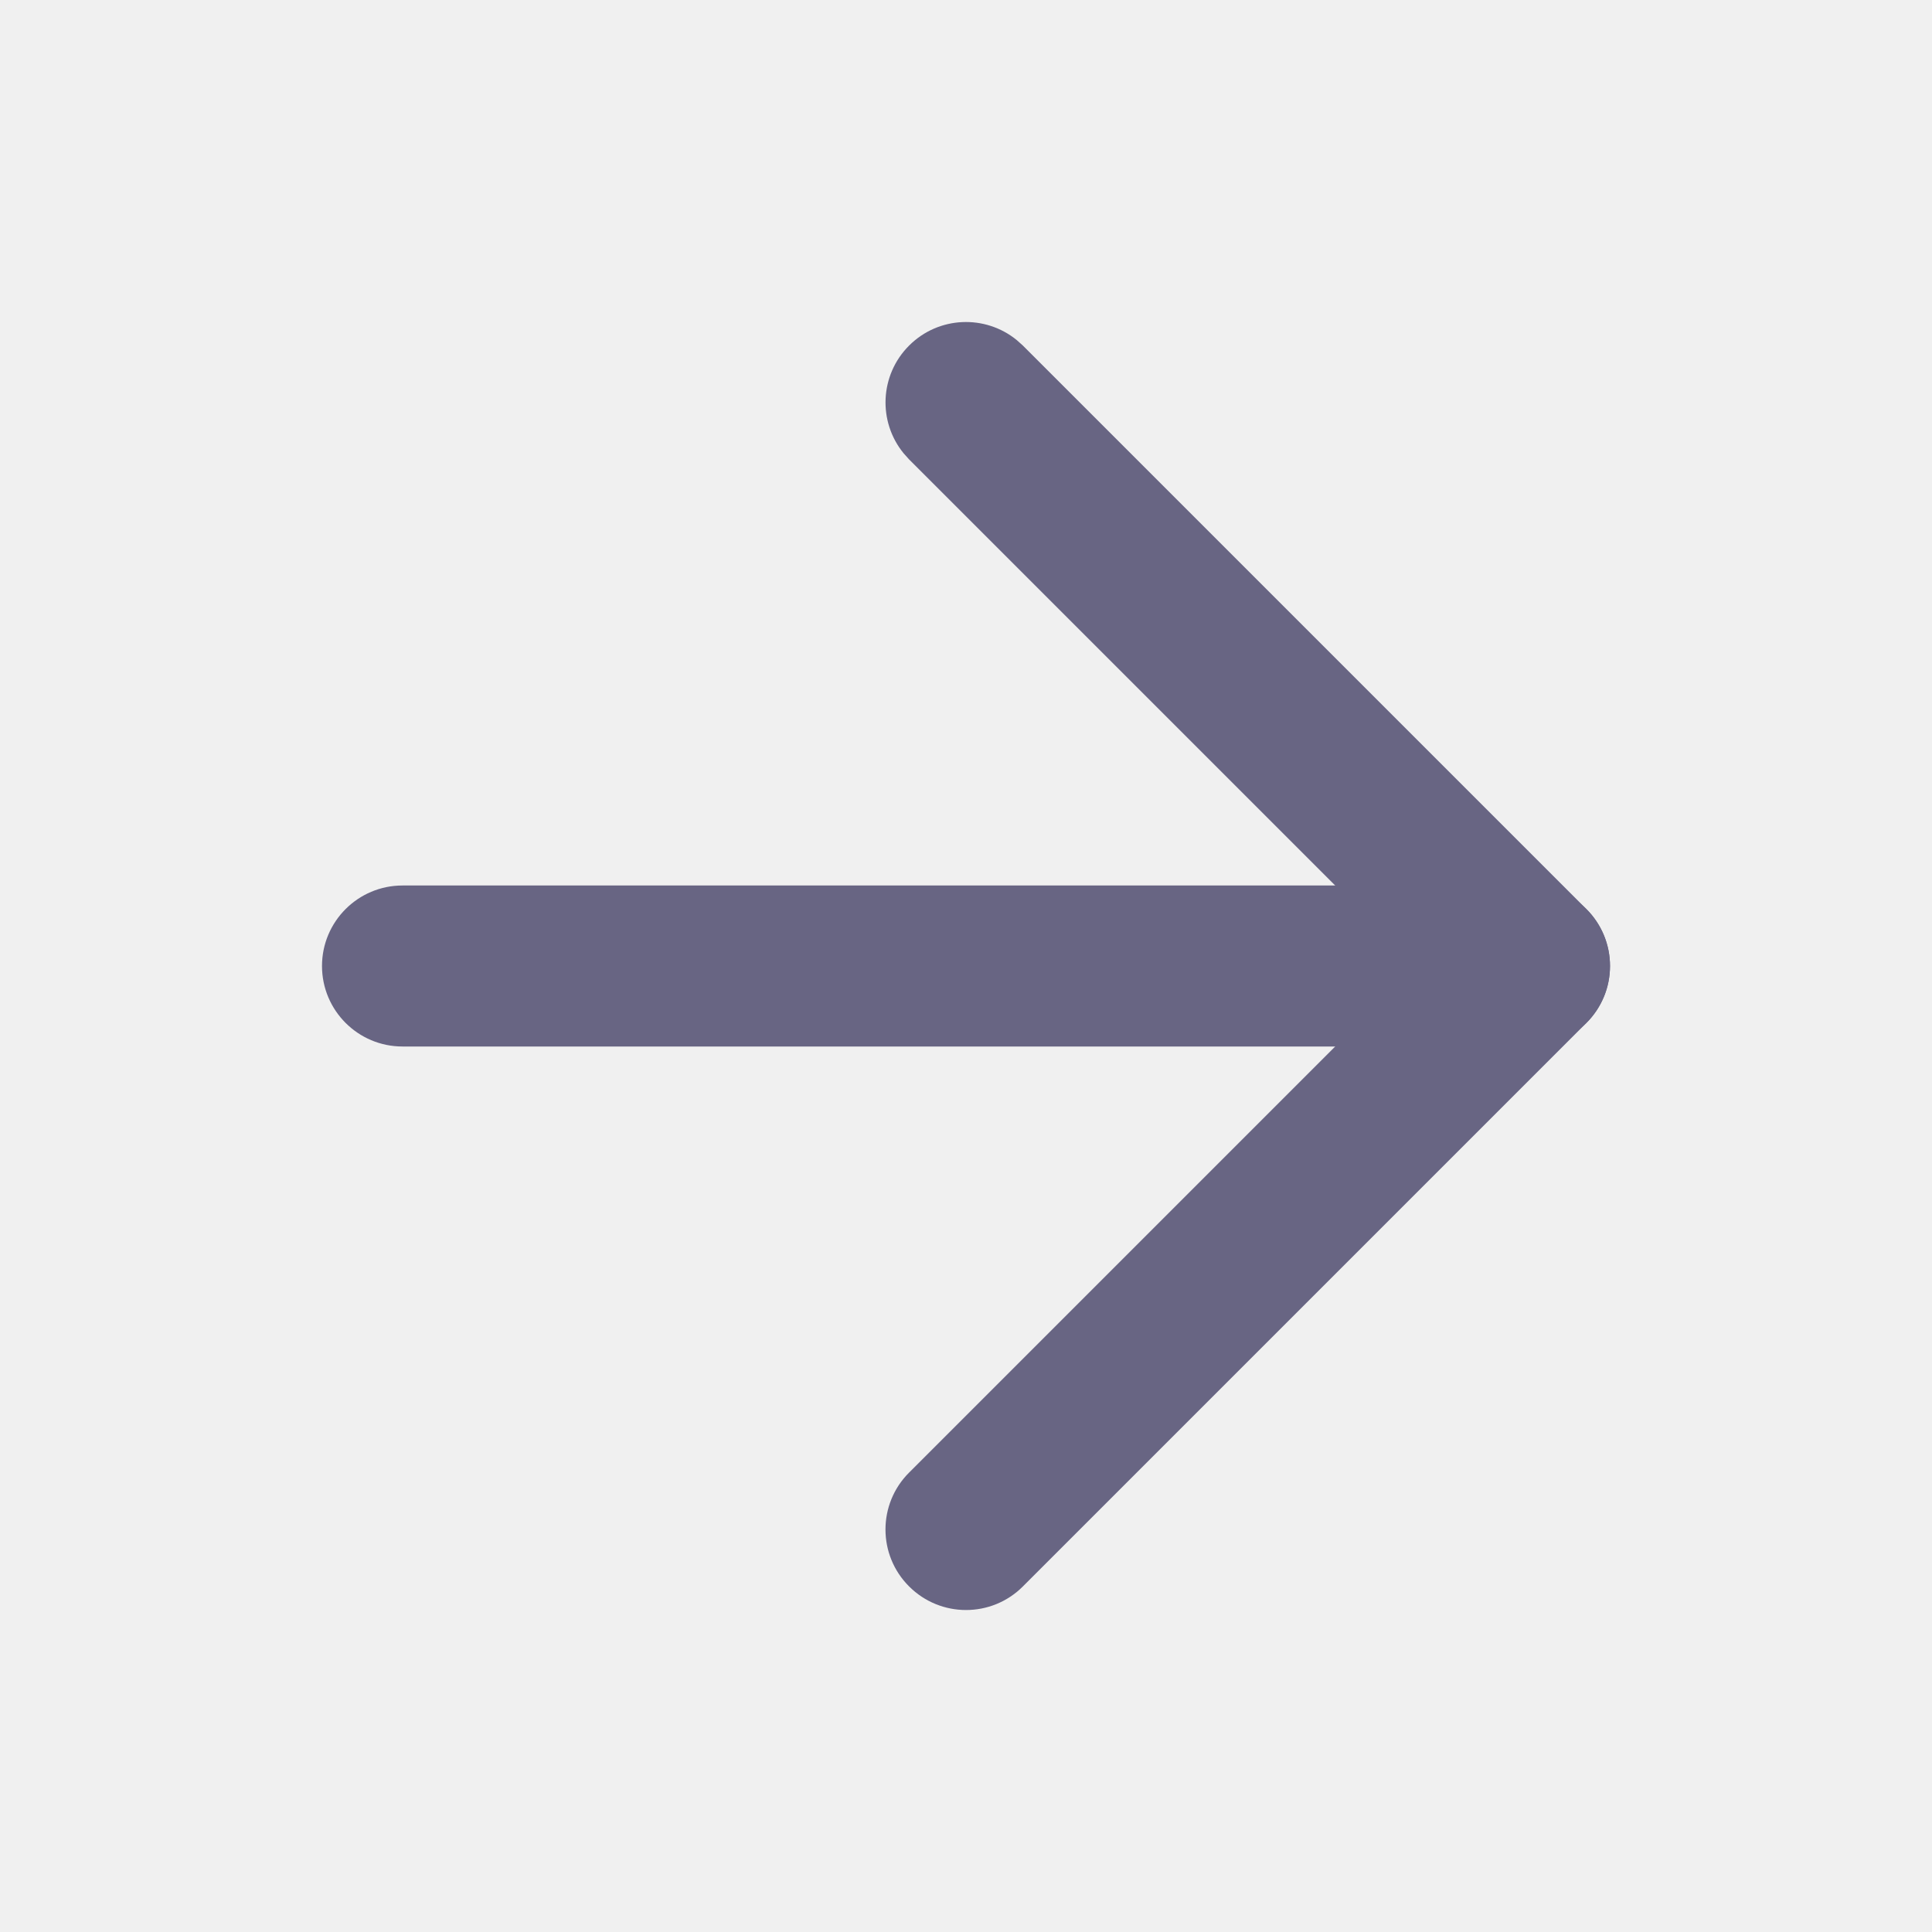
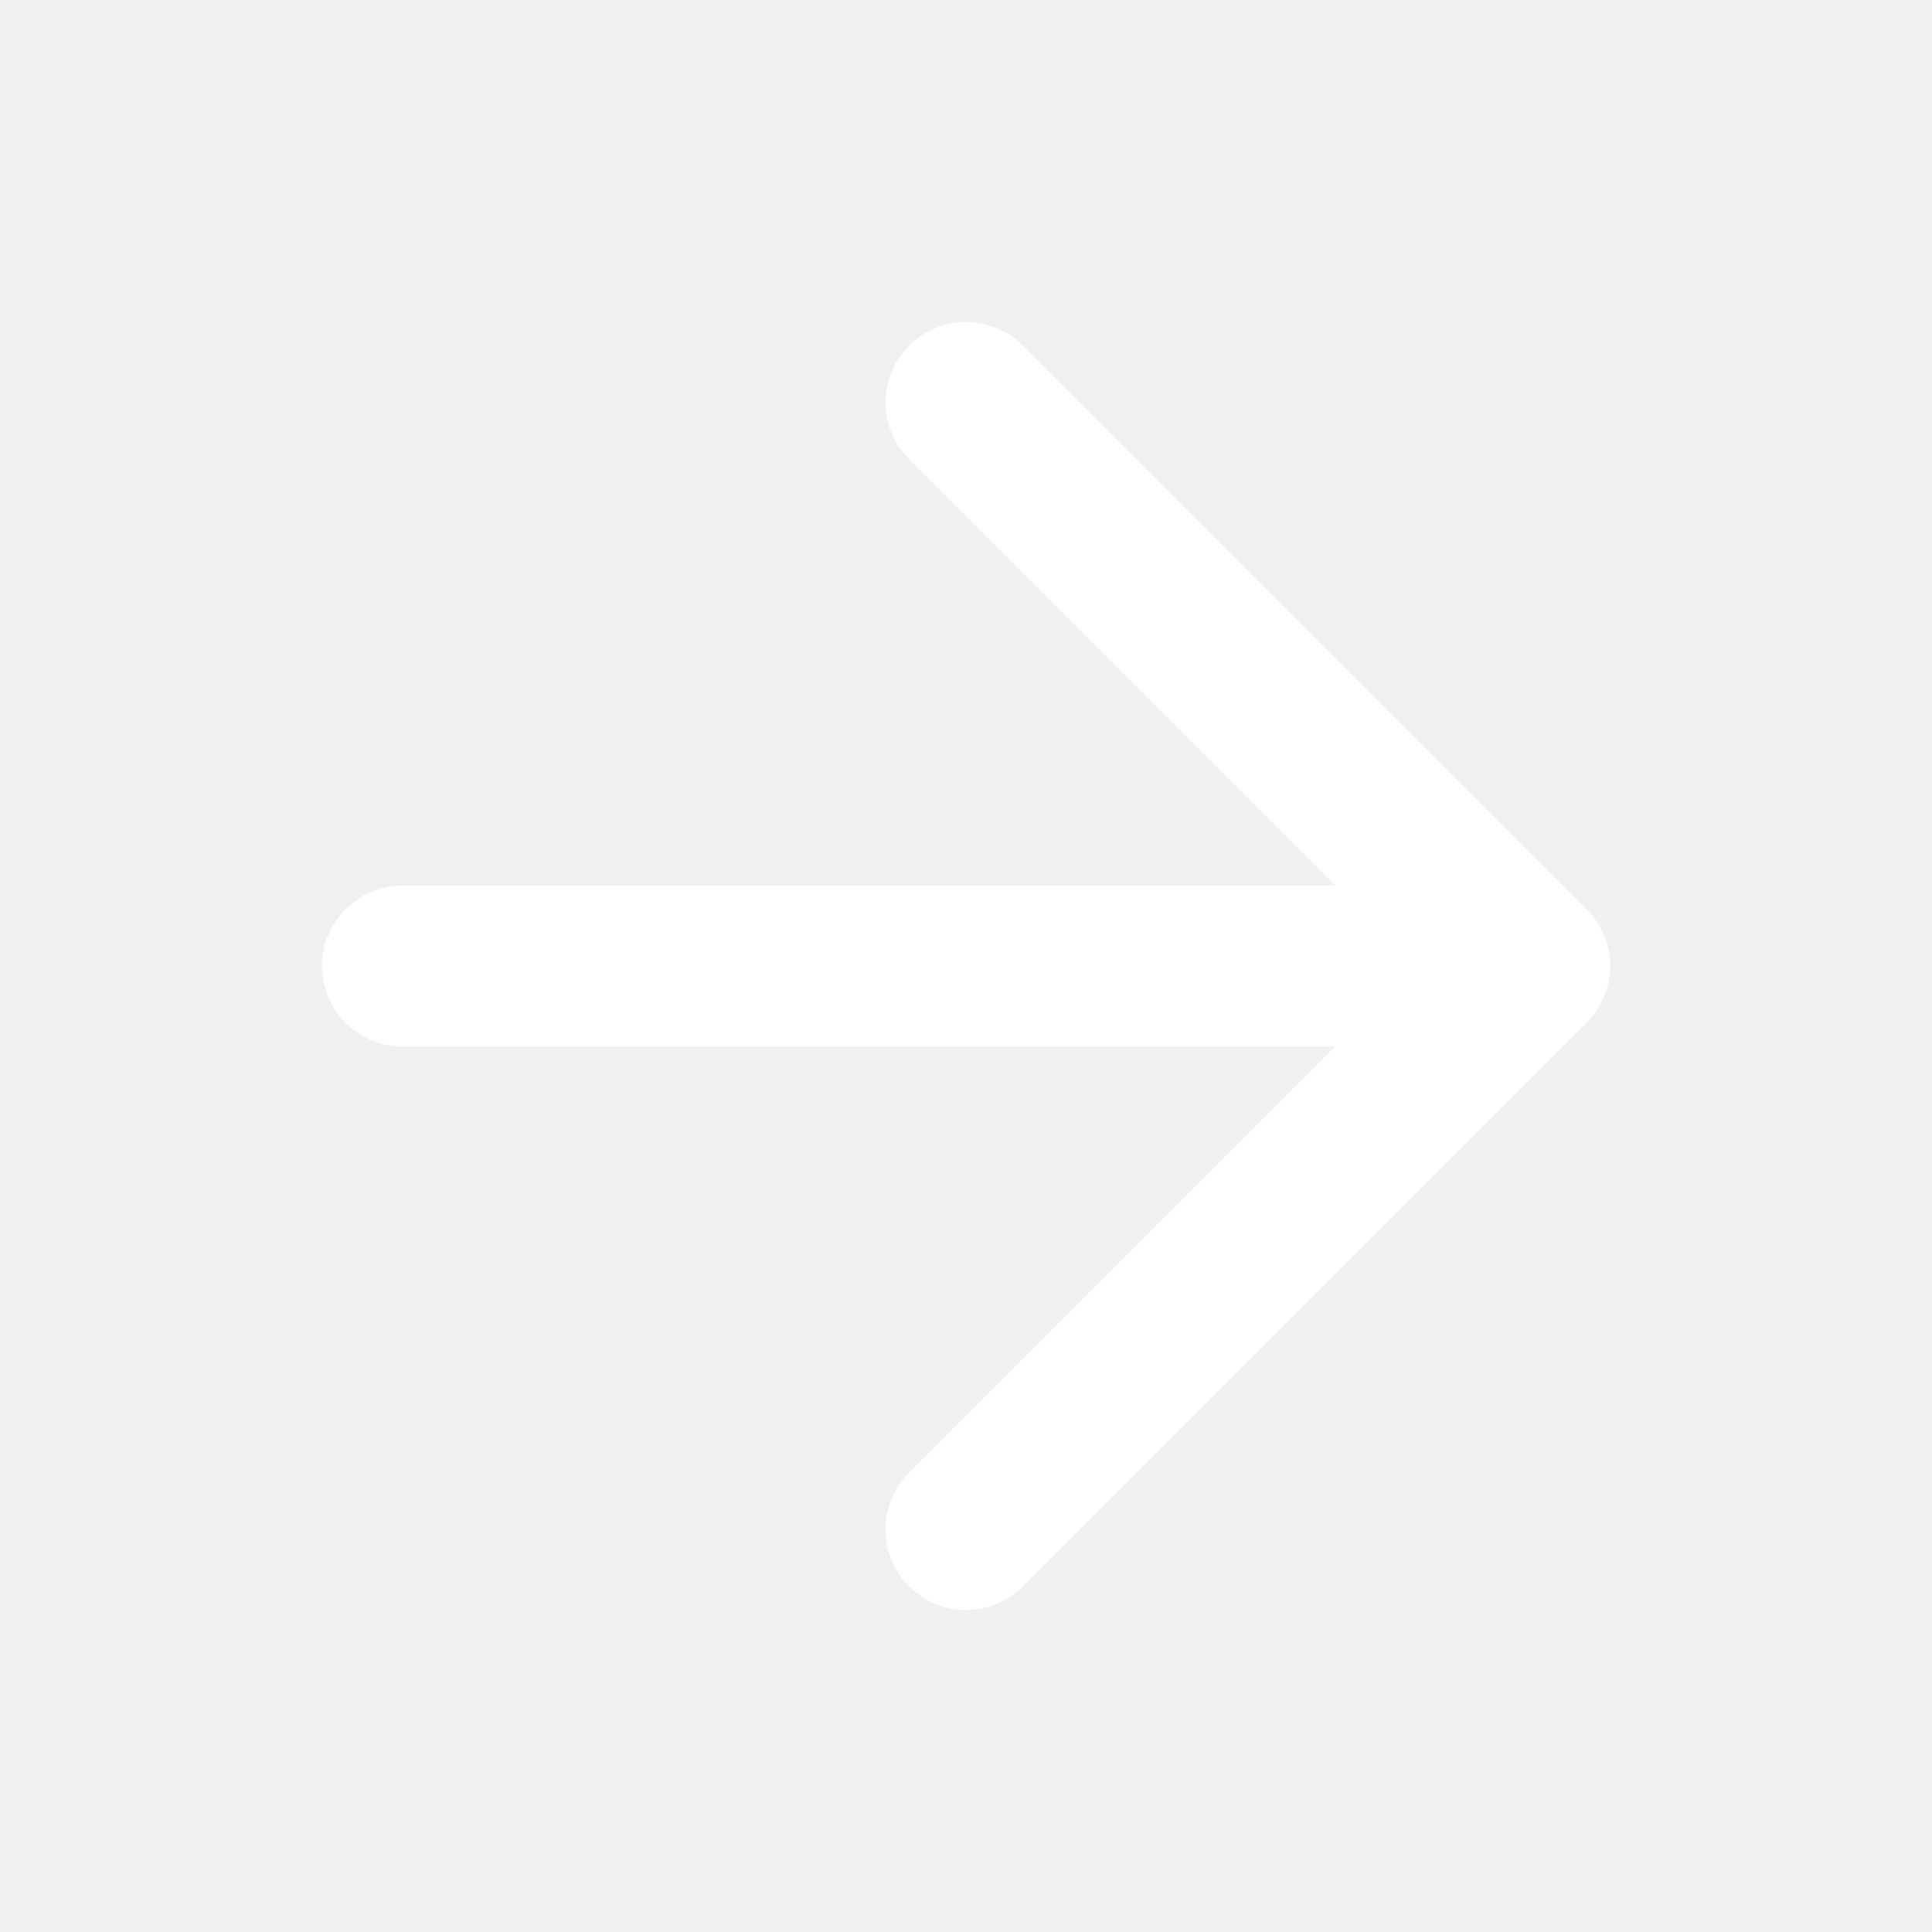
<svg xmlns="http://www.w3.org/2000/svg" class="w-6 h-6" width="24" height="24" viewBox="0 0 24 24" fill="none">
-   <path d="M19 11C19.552 11 20 11.448 20 12C20 12.552 19.552 13 19 13H5C4.448 13 4 12.552 4 12C4 11.448 4.448 11 5 11H19Z" fill="#686583" style="fill-opacity:1;" />
-   <path d="M11.293 4.293C11.659 3.927 12.238 3.904 12.631 4.225L12.707 4.293L19.707 11.293C20.098 11.684 20.098 12.316 19.707 12.707L12.707 19.707C12.317 20.098 11.684 20.098 11.293 19.707C10.902 19.317 10.902 18.683 11.293 18.293L17.586 12L11.293 5.707L11.225 5.631C10.904 5.238 10.927 4.659 11.293 4.293Z" fill="#686583" style="fill-opacity:1;" />
+   <path d="M19 11C19.552 11 20 11.448 20 12C20 12.552 19.552 13 19 13H5C4.448 13 4 12.552 4 12C4 11.448 4.448 11 5 11H19Z" fill="#FFFFFF" style="fill-opacity:1;" />
+   <path d="M11.293 4.293C11.659 3.927 12.238 3.904 12.631 4.225L12.707 4.293L19.707 11.293C20.098 11.684 20.098 12.316 19.707 12.707L12.707 19.707C12.317 20.098 11.684 20.098 11.293 19.707C10.902 19.317 10.902 18.683 11.293 18.293L17.586 12L11.293 5.707L11.225 5.631C10.904 5.238 10.927 4.659 11.293 4.293Z" fill="#FFFFFF" style="fill-opacity:1;" />
</svg>
